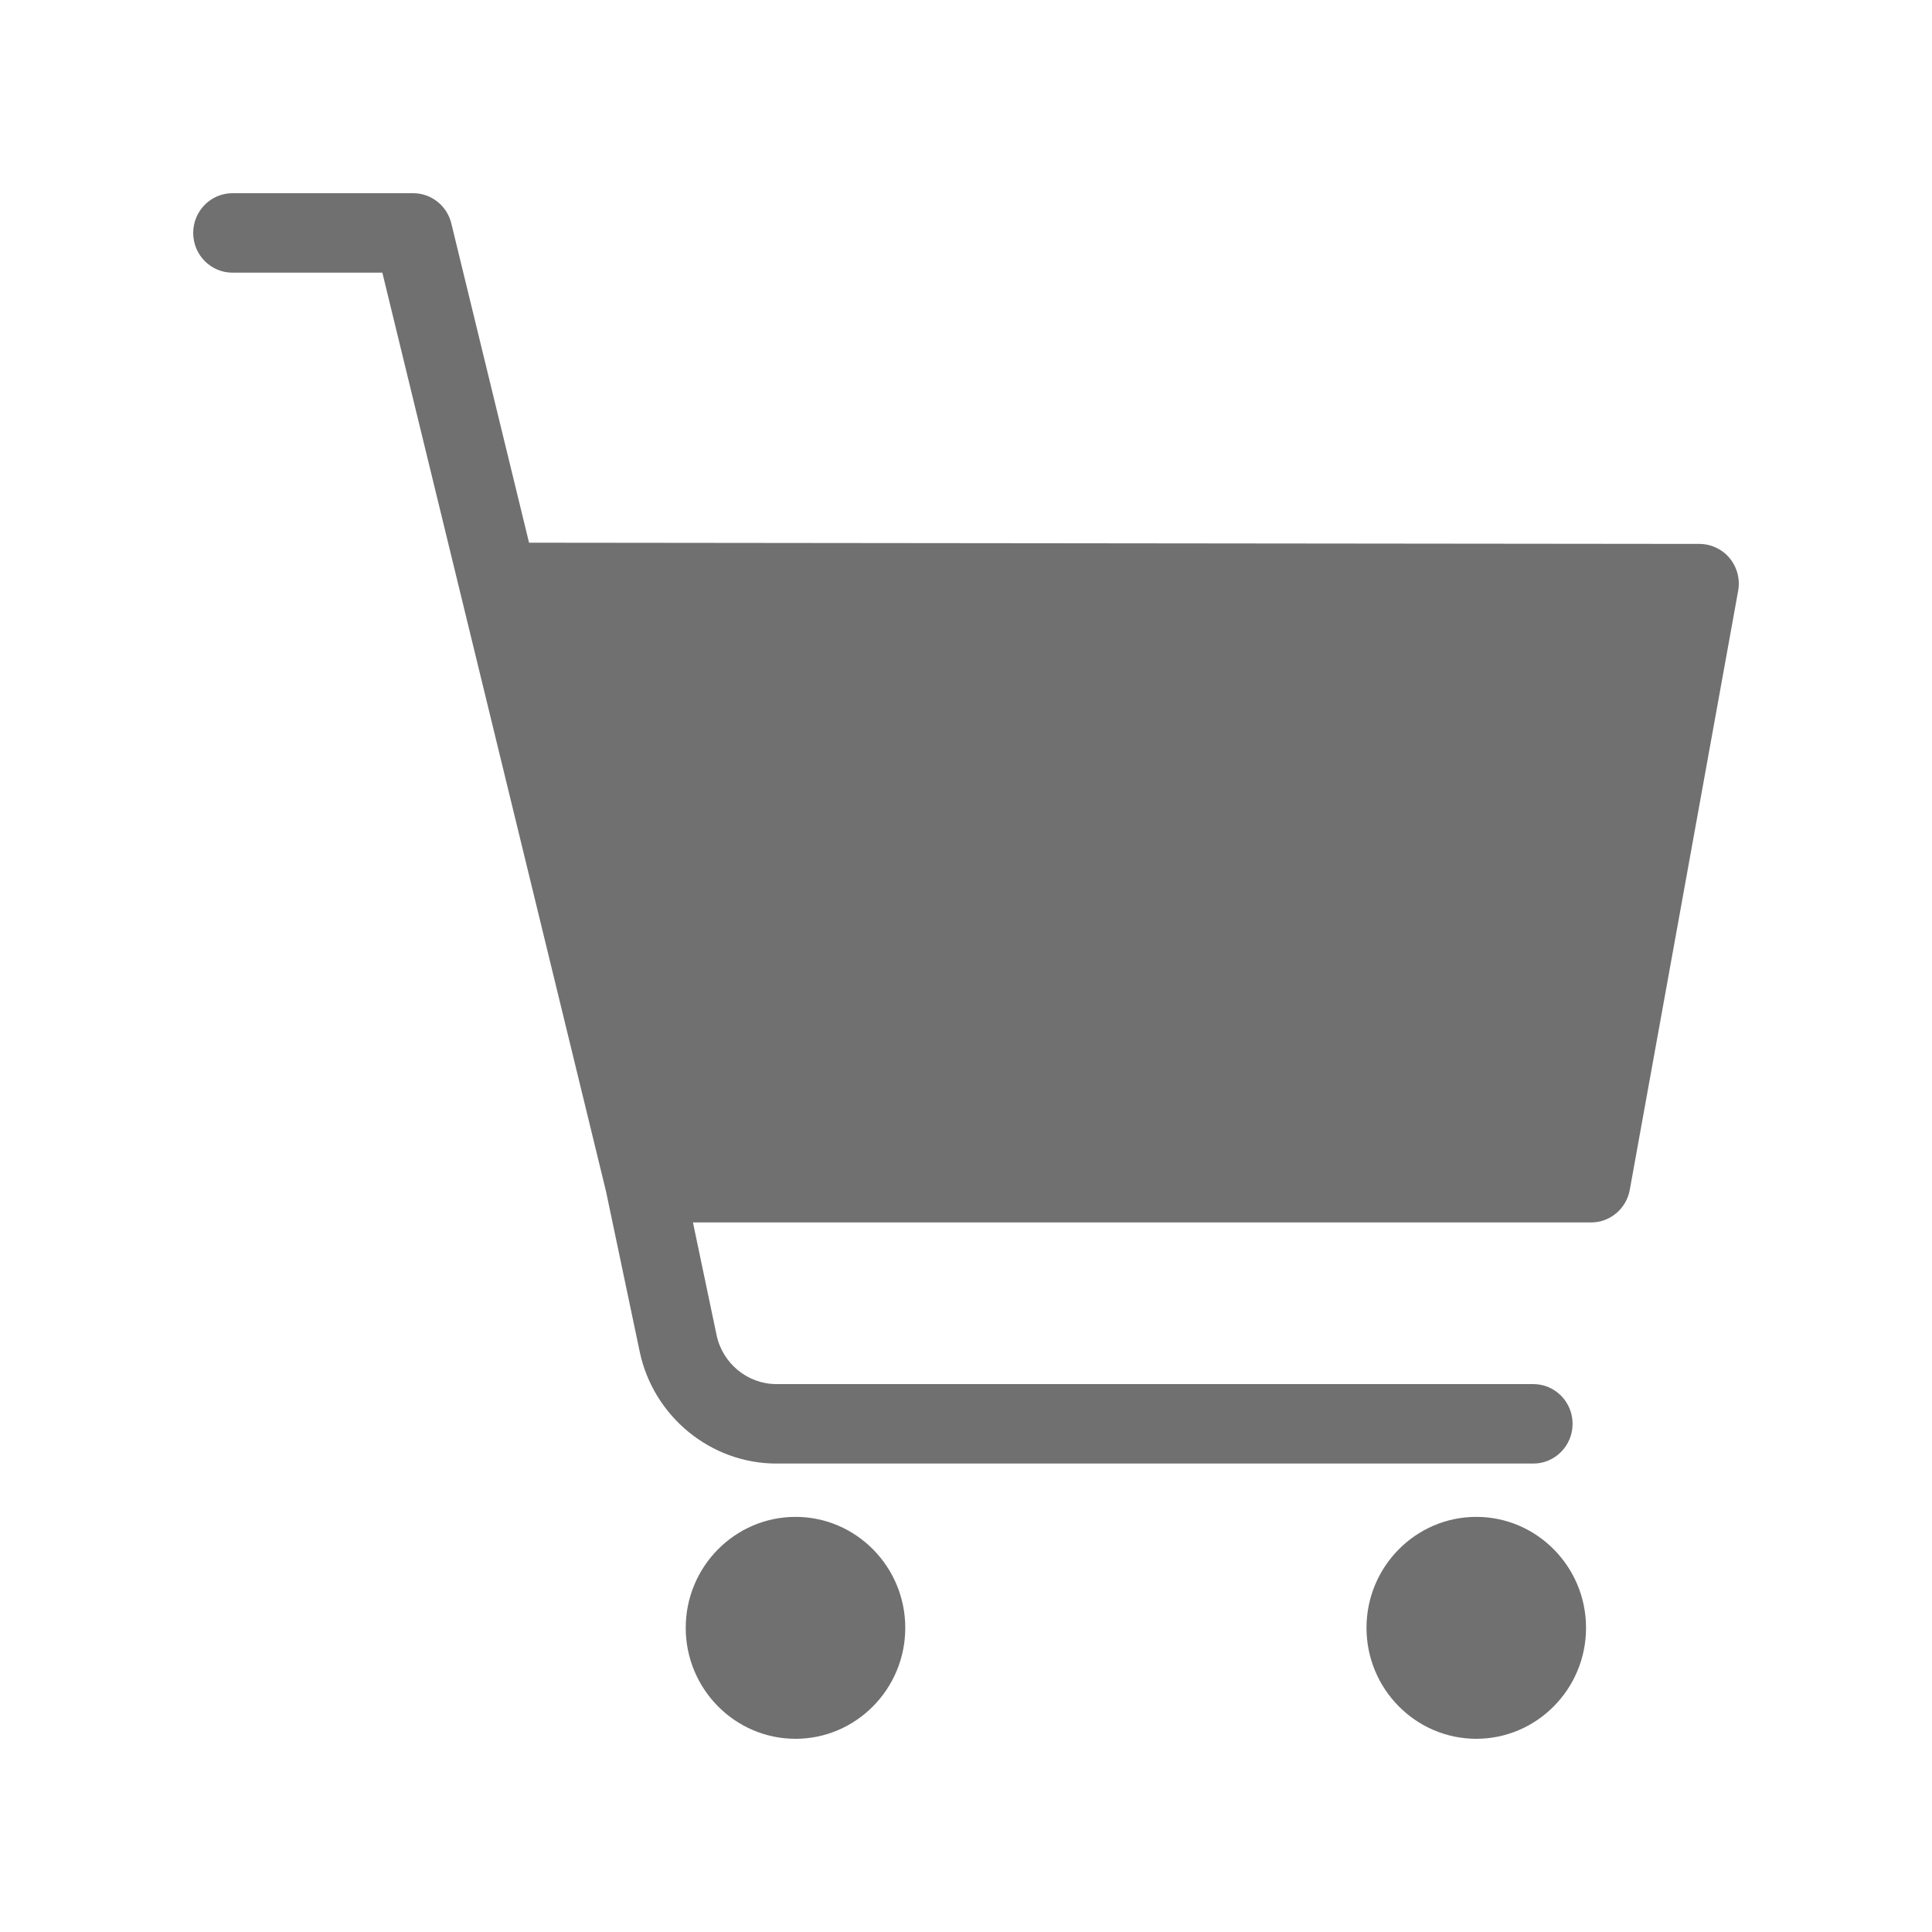
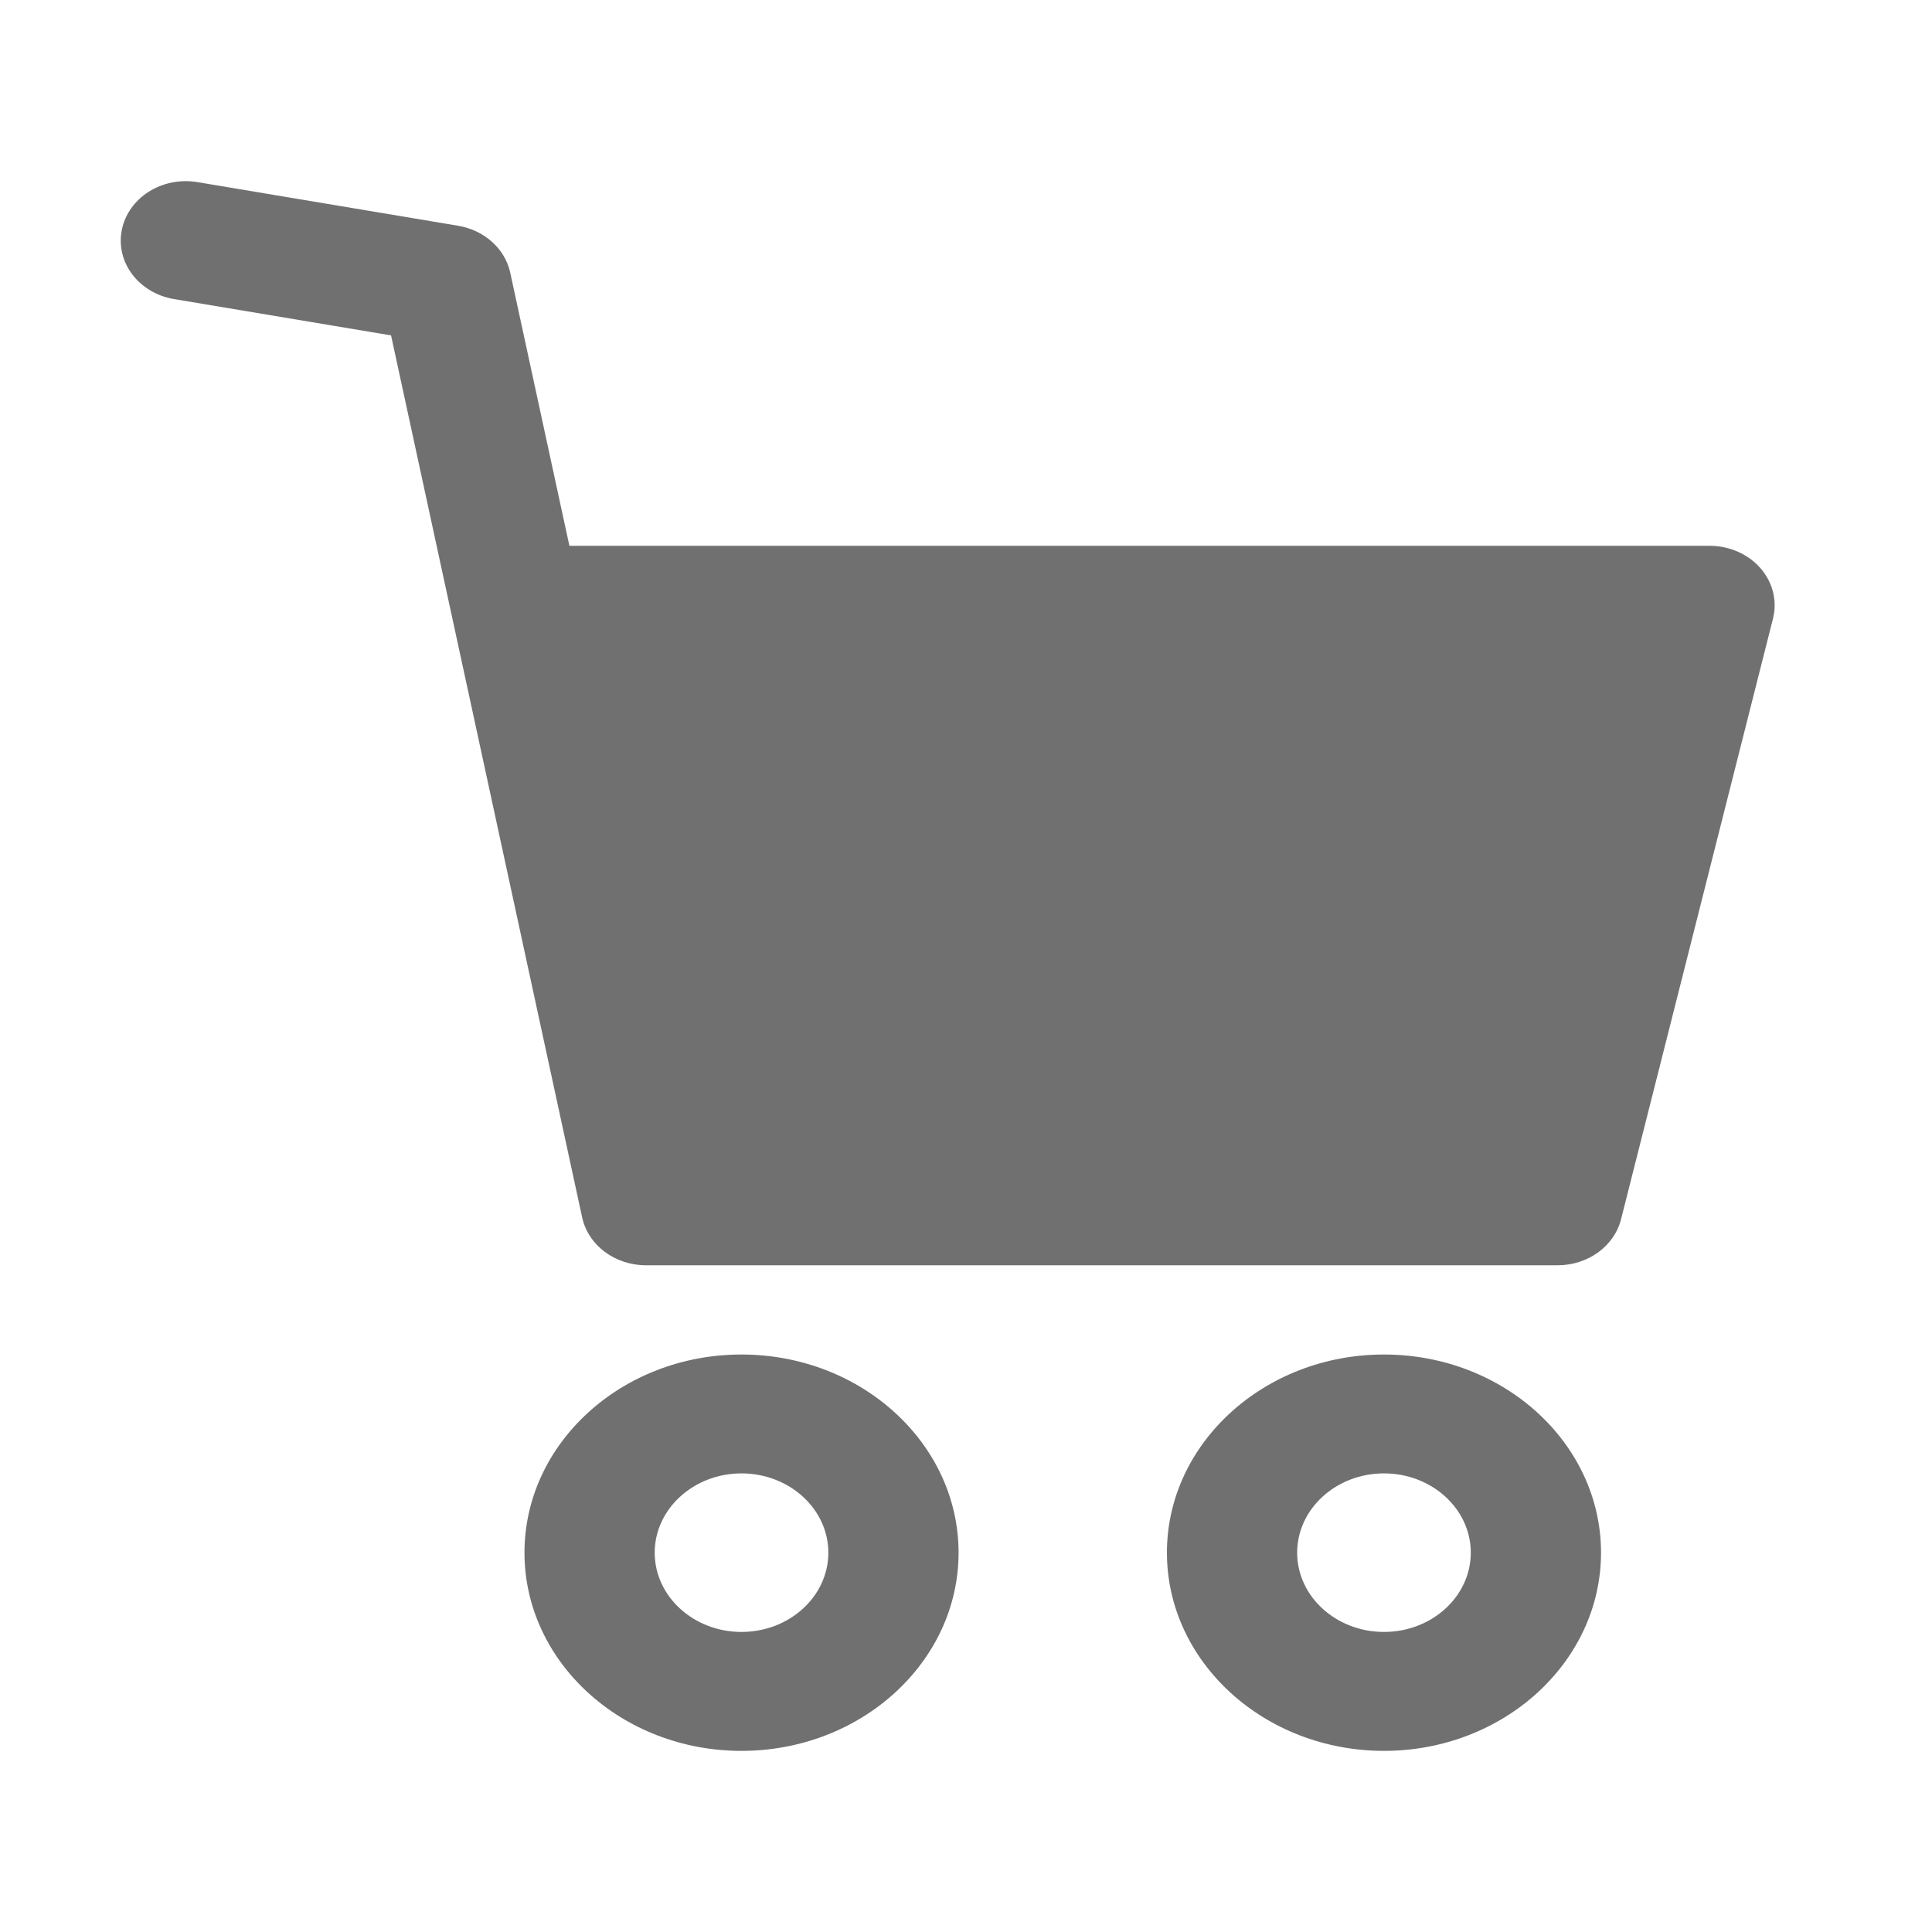
- <svg xmlns="http://www.w3.org/2000/svg" width="30" height="30" viewBox="0 0 30 30" fill="none">
-   <path d="M14.057 25.277C14.057 26.227 13.292 27 12.353 27C11.413 27 10.648 26.227 10.648 25.277C10.648 24.327 11.413 23.554 12.353 23.554C13.292 23.554 14.057 24.327 14.057 25.277ZM22.924 23.554C21.984 23.554 21.219 24.327 21.219 25.277C21.219 26.227 21.984 27 22.924 27C23.863 27 24.628 26.227 24.628 25.277C24.628 24.327 23.863 23.554 22.924 23.554ZM26.859 8.668C26.743 8.528 26.572 8.447 26.391 8.446L8.215 8.427L7.008 3.469C6.941 3.194 6.696 3 6.416 3H3.61C3.273 3 3 3.276 3 3.617C3 3.958 3.273 4.234 3.61 4.234H5.937L9.411 18.503L9.933 20.987C10.144 21.995 11.037 22.726 12.055 22.726H23.809C24.146 22.726 24.419 22.45 24.419 22.109C24.419 21.768 24.146 21.492 23.809 21.492H12.055C11.61 21.492 11.219 21.172 11.127 20.731L10.76 18.982H24.707C25.001 18.982 25.254 18.769 25.307 18.476L26.99 9.174C27.023 8.994 26.974 8.809 26.859 8.668Z" fill="#707070" />
+ <svg xmlns="http://www.w3.org/2000/svg" width="32" height="32" viewBox="0 0 32 32" fill="none">
+   <path d="M12.281 22.435C10.299 22.435 8.687 23.907 8.687 25.717C8.687 27.527 10.299 29 12.281 29C14.264 29 15.877 27.527 15.877 25.717C15.877 23.907 14.264 22.435 12.281 22.435ZM12.281 27.03C11.489 27.03 10.844 26.442 10.844 25.717C10.844 24.993 11.489 24.404 12.281 24.404C13.074 24.404 13.72 24.993 13.72 25.717C13.72 26.442 13.075 27.03 12.281 27.03Z" fill="#707070" />
+   <path d="M22.923 22.435C20.941 22.435 19.328 23.907 19.328 25.717C19.328 27.527 20.941 29 22.923 29C24.905 29 26.518 27.527 26.518 25.717C26.518 23.907 24.905 22.435 22.923 22.435ZM22.923 27.03C22.13 27.03 21.485 26.442 21.485 25.717C21.485 24.993 22.13 24.404 22.923 24.404C23.716 24.404 24.361 24.993 24.361 25.717C24.361 26.442 23.716 27.03 22.923 27.03Z" fill="#707070" />
+   <path d="M29.16 9.412C28.955 9.177 28.644 9.04 28.316 9.04H9.431L8.451 4.516C8.365 4.12 8.023 3.812 7.587 3.739L3.273 3.017C2.686 2.918 2.125 3.273 2.018 3.808C1.91 4.343 2.298 4.856 2.884 4.954L6.477 5.555L9.642 20.163C9.742 20.625 10.185 20.957 10.7 20.957H25.799C26.301 20.957 26.737 20.641 26.85 20.194L29.366 10.247C29.44 9.954 29.364 9.647 29.16 9.412Z" fill="#707070" />
</svg>
